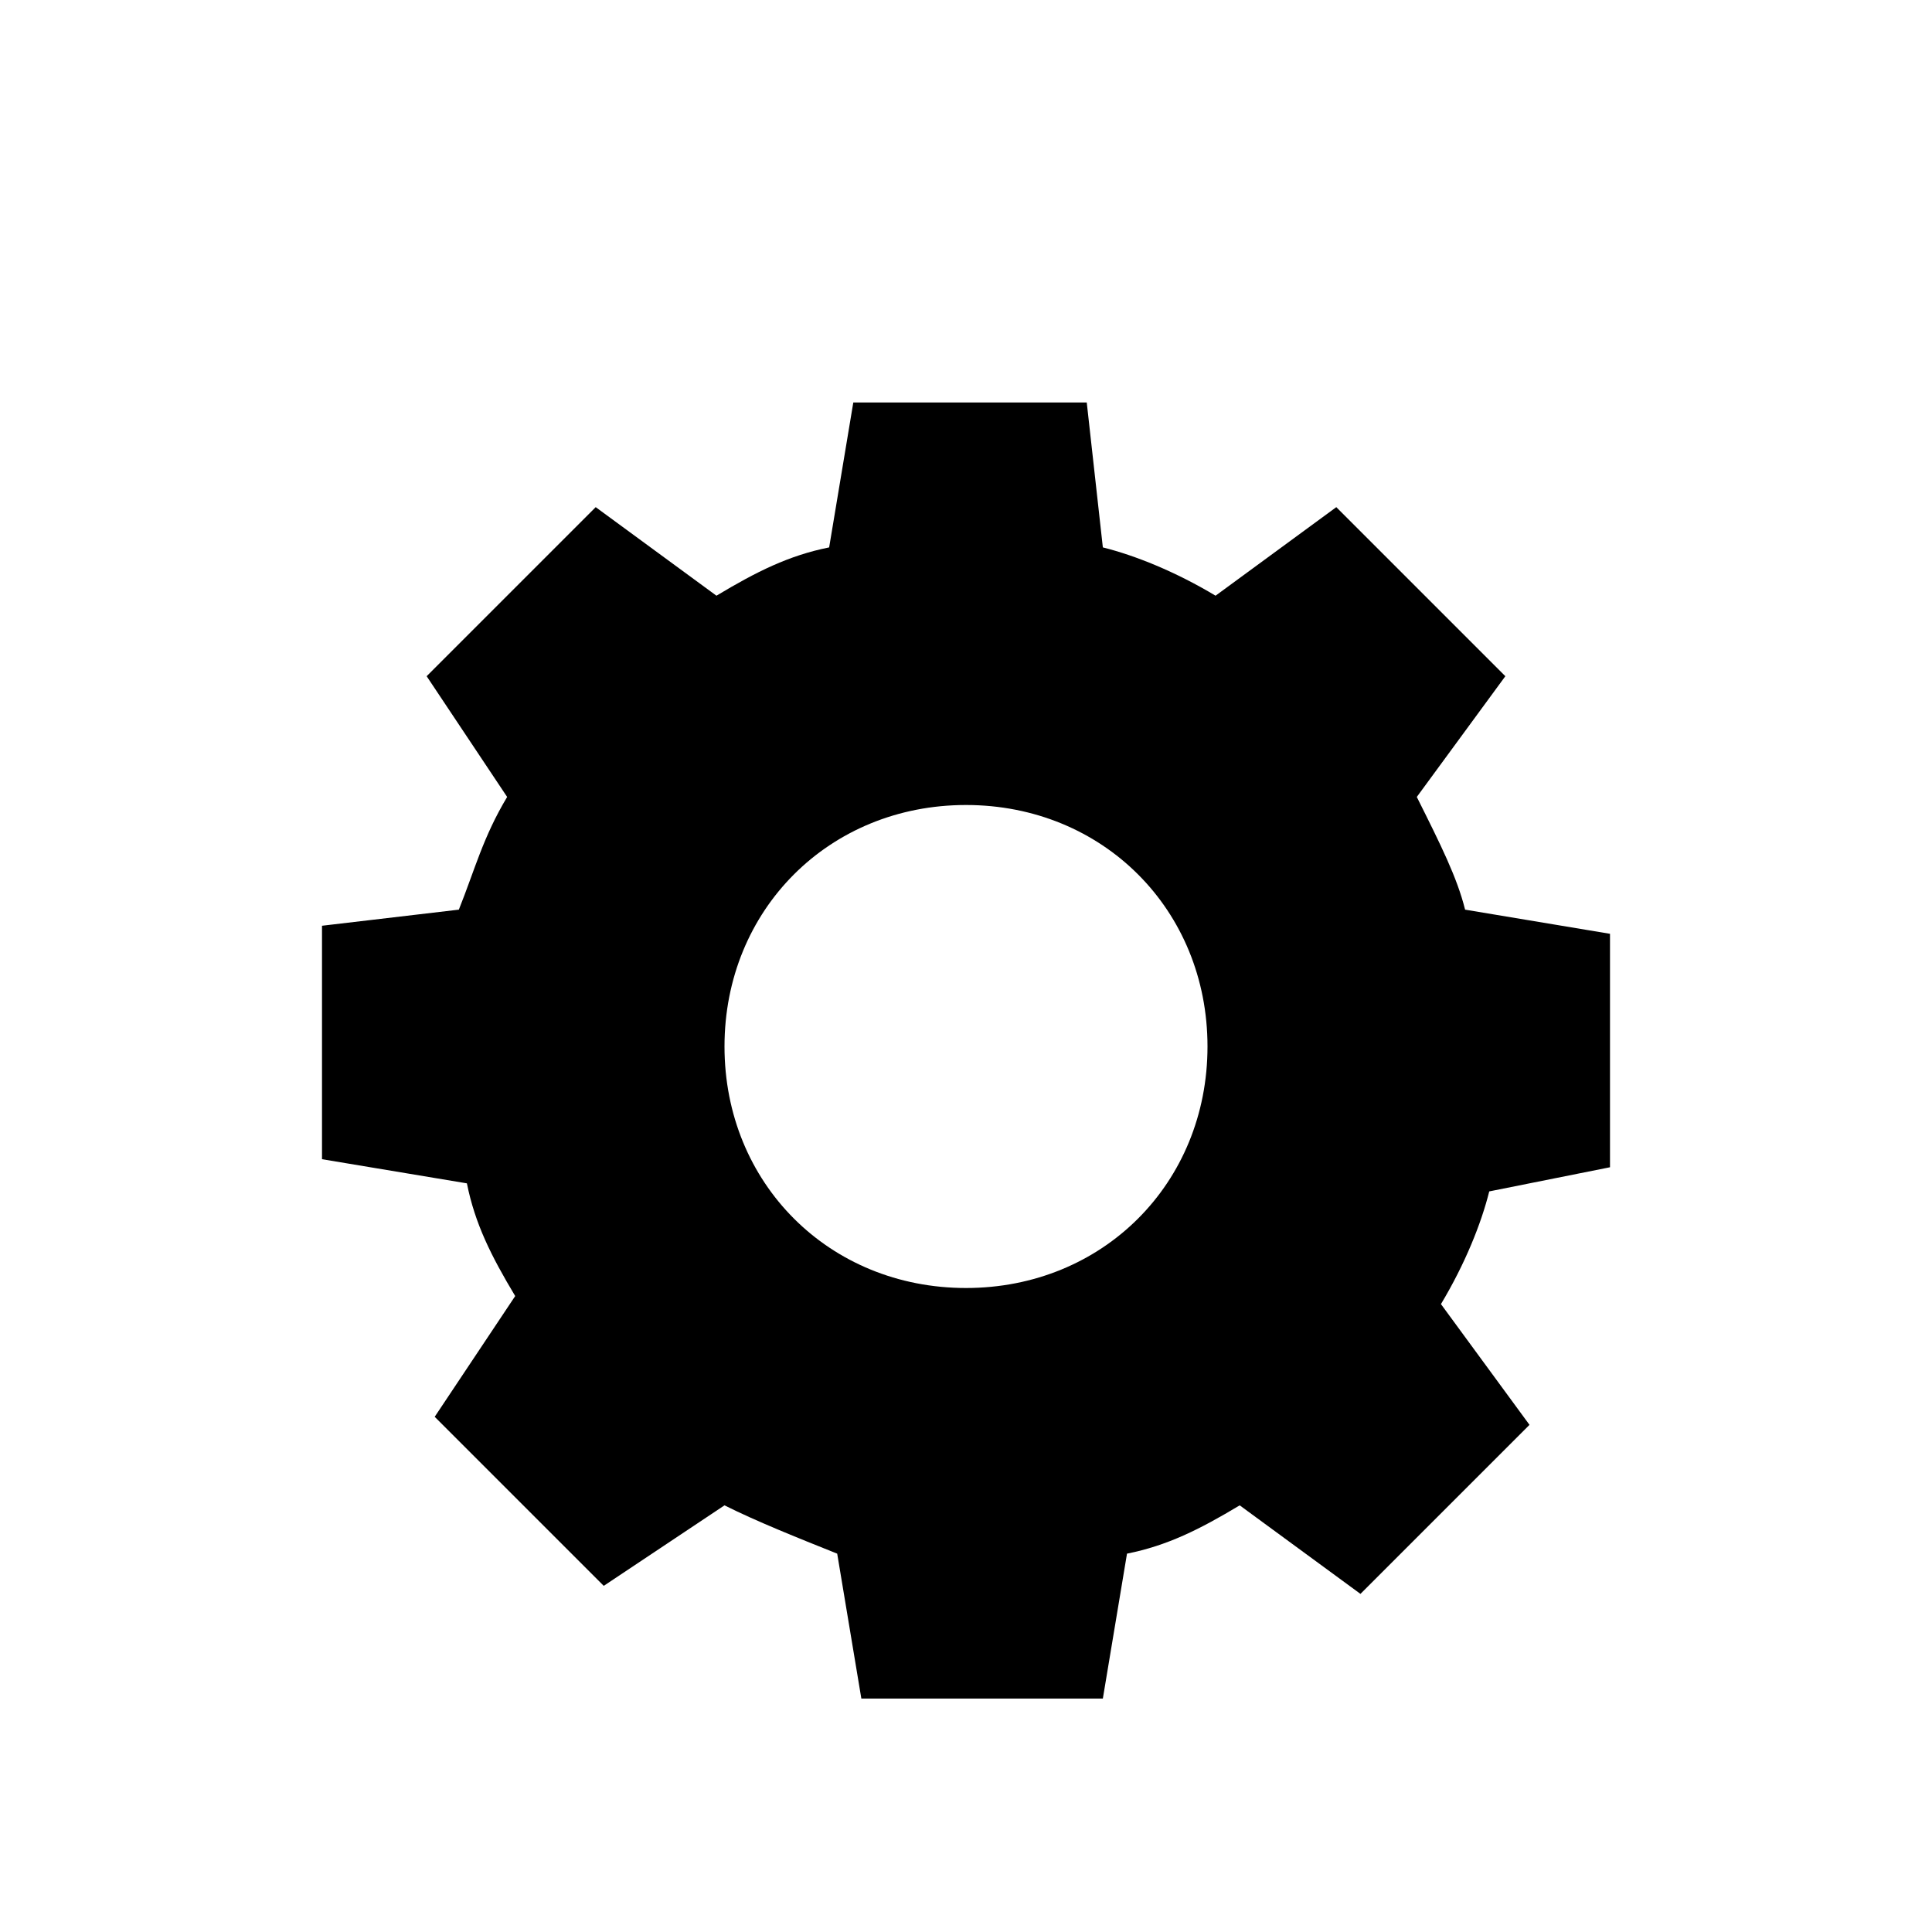
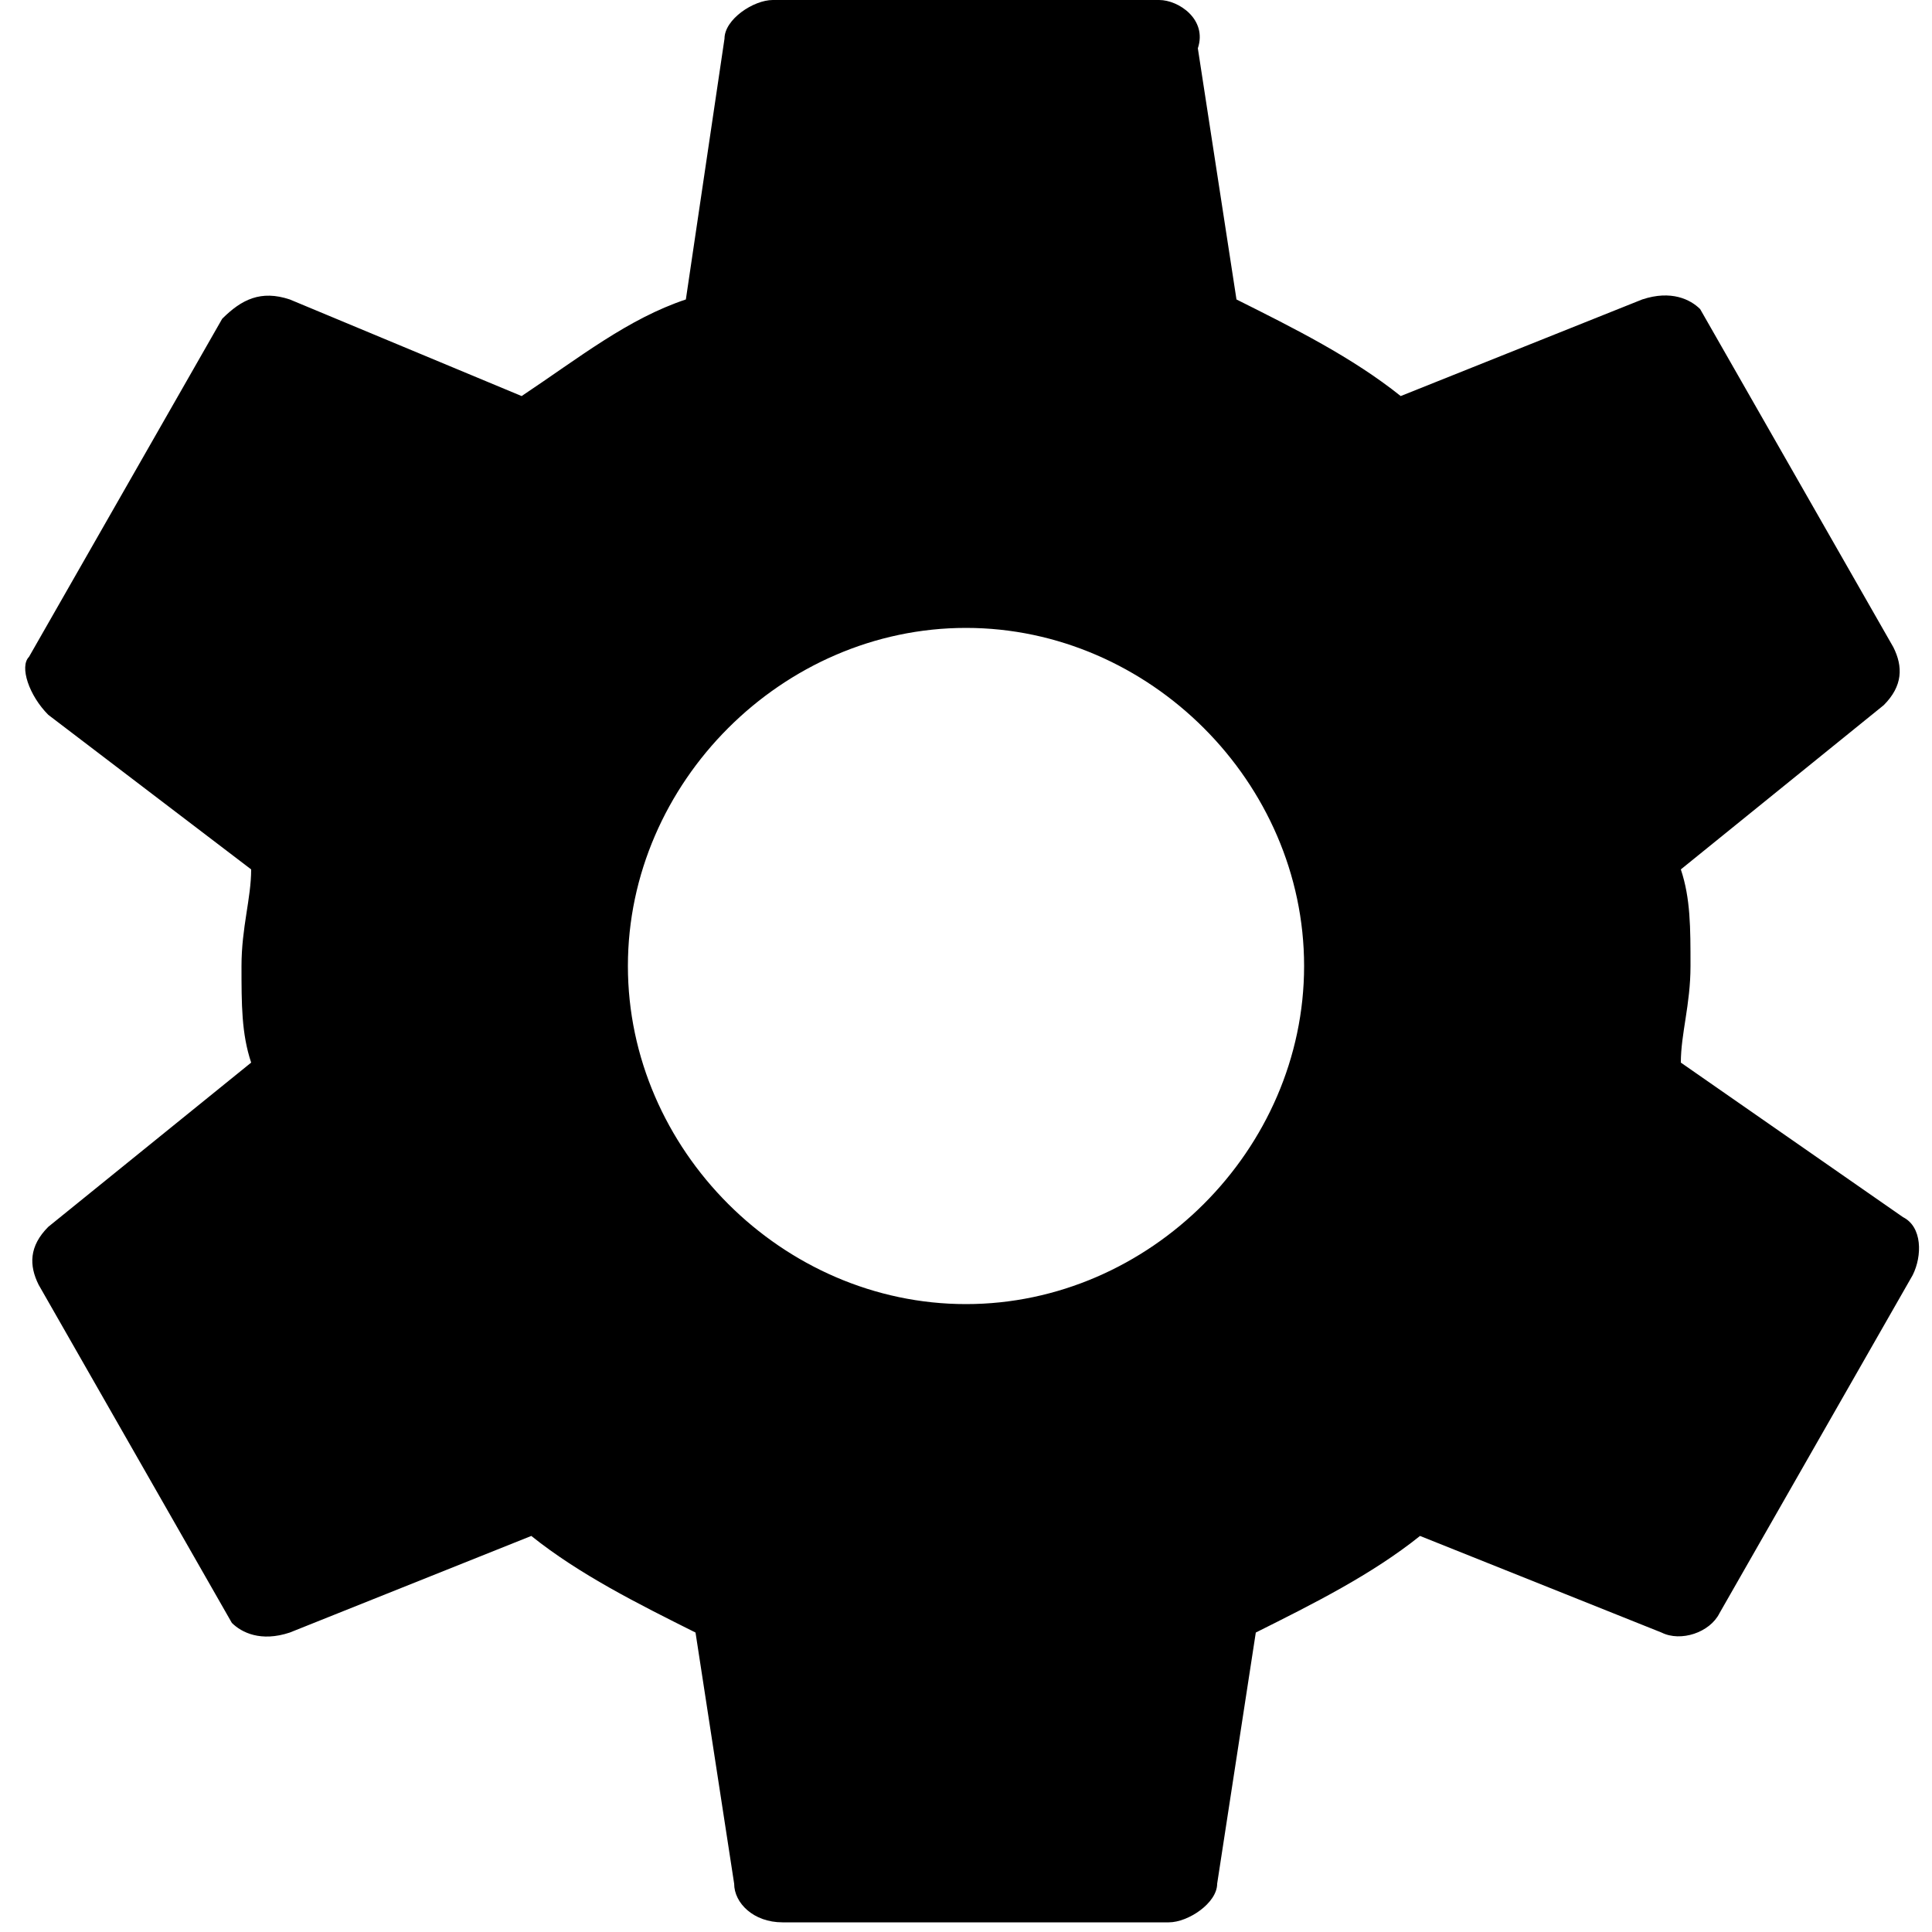
- <svg xmlns="http://www.w3.org/2000/svg" version="1.1" id="Layer_1" x="0px" y="0px" viewBox="0 0 24 24" enable-background="new 0 0 24 24" xml:space="preserve">
-   <path d="M20,14.5v-2.9l-1.8-0.3c-0.1-0.4-0.3-0.8-0.6-1.4l1.1-1.5l-2.1-2.1l-1.5,1.1c-0.5-0.3-1-0.5-1.4-0.6L13.5,5h-2.9l-0.3,1.8  C9.8,6.9,9.4,7.1,8.9,7.4L7.4,6.3L5.3,8.4l1,1.5c-0.3,0.5-0.4,0.9-0.6,1.4L4,11.5v2.9l1.8,0.3c0.1,0.5,0.3,0.9,0.6,1.4l-1,1.5  l2.1,2.1l1.5-1c0.4,0.2,0.9,0.4,1.4,0.6l0.3,1.8h3l0.3-1.8c0.5-0.1,0.9-0.3,1.4-0.6l1.5,1.1l2.1-2.1l-1.1-1.5c0.3-0.5,0.5-1,0.6-1.4  L20,14.5z M12,16c-1.7,0-3-1.3-3-3s1.3-3,3-3s3,1.3,3,3S13.7,16,12,16z" />
+ <svg xmlns="http://www.w3.org/2000/svg" height="20px" version="1.1" viewBox="0 0 20 20" width="20px">
+   <defs />
+   <g fill="none" fill-rule="evenodd" id="Page-1" stroke="none" stroke-width="1">
+     <g fill="#000000" id="Core" transform="translate(-464, -380)">
+       <g id="settings" transform="translate(464, 380)">
+         <path d="M17.4,11 C17.4,10.7 17.5,10.4 17.5,10 C17.5,9.6 17.5,9.3 17.4,9 L19.5,7.3 C19.7,7.1 19.7,6.9 19.6,6.7 L17.6,3.2 C17.5,3.1 17.3,3 17,3.1 L14.5,4.1 C14,3.7 13.4,3.4 12.8,3.1 L12.4,0.5 C12.5,0.2 12.2,0 12,0 L8,0 C7.8,0 7.5,0.2 7.5,0.4 L7.1,3.1 C6.5,3.3 6,3.7 5.4,4.1 L3,3.1 C2.7,3 2.5,3.1 2.3,3.3 L0.3,6.8 C0.2,6.9 0.3,7.2 0.5,7.4 L2.6,9 C2.6,9.3 2.5,9.6 2.5,10 C2.5,10.4 2.5,10.7 2.6,11 L0.5,12.7 C0.3,12.9 0.3,13.1 0.4,13.3 L2.4,16.8 C2.5,16.9 2.7,17 3,16.9 L5.5,15.9 C6,16.3 6.6,16.6 7.2,16.9 L7.6,19.5 C7.6,19.7 7.8,19.9 8.1,19.9 L12.1,19.9 C12.3,19.9 12.6,19.7 12.6,19.5 L13,16.9 C13.6,16.6 14.2,16.3 14.7,15.9 L17.2,16.9 C17.4,17 17.7,16.9 17.8,16.7 L19.8,13.2 C19.9,13 19.9,12.7 19.7,12.6 L17.4,11 L17.4,11 Z M10,13.5 C8.1,13.5 6.5,11.9 6.5,10 C6.5,8.1 8.1,6.5 10,6.5 C11.9,6.5 13.5,8.1 13.5,10 C13.5,11.9 11.9,13.5 10,13.5 L10,13.5 Z" id="Shape" />
+       </g>
+     </g>
+   </g>
</svg>
